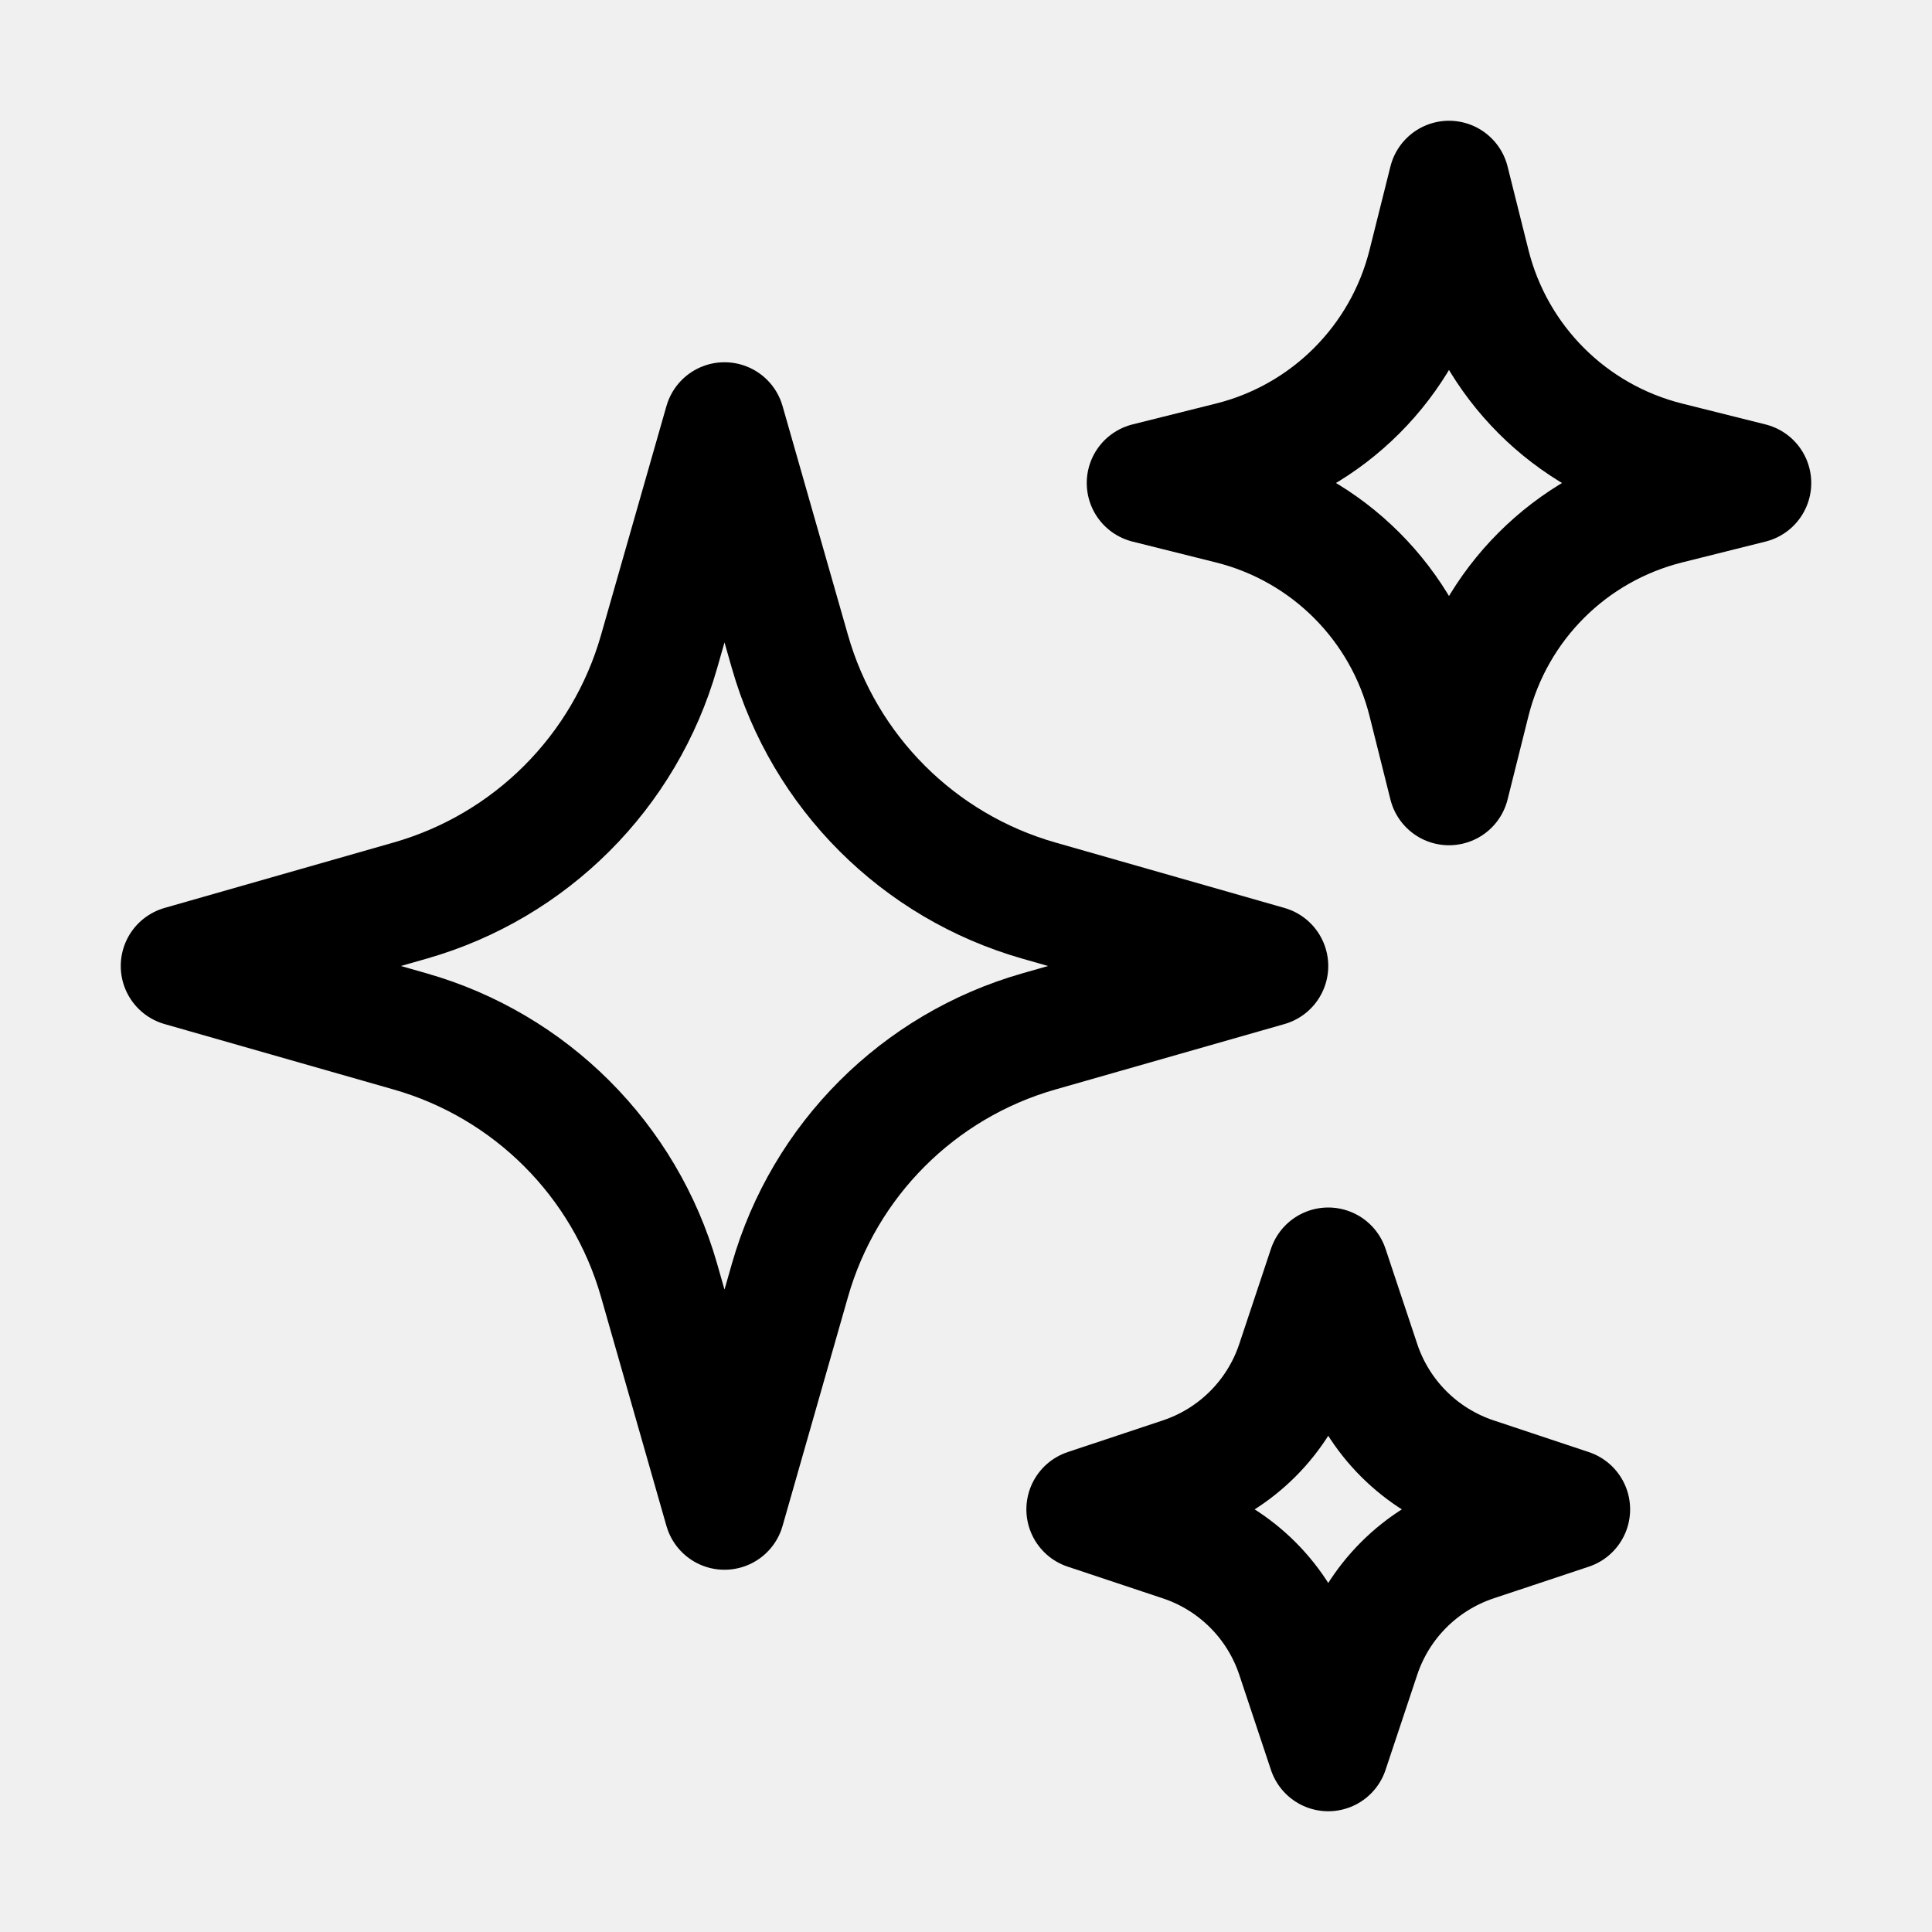
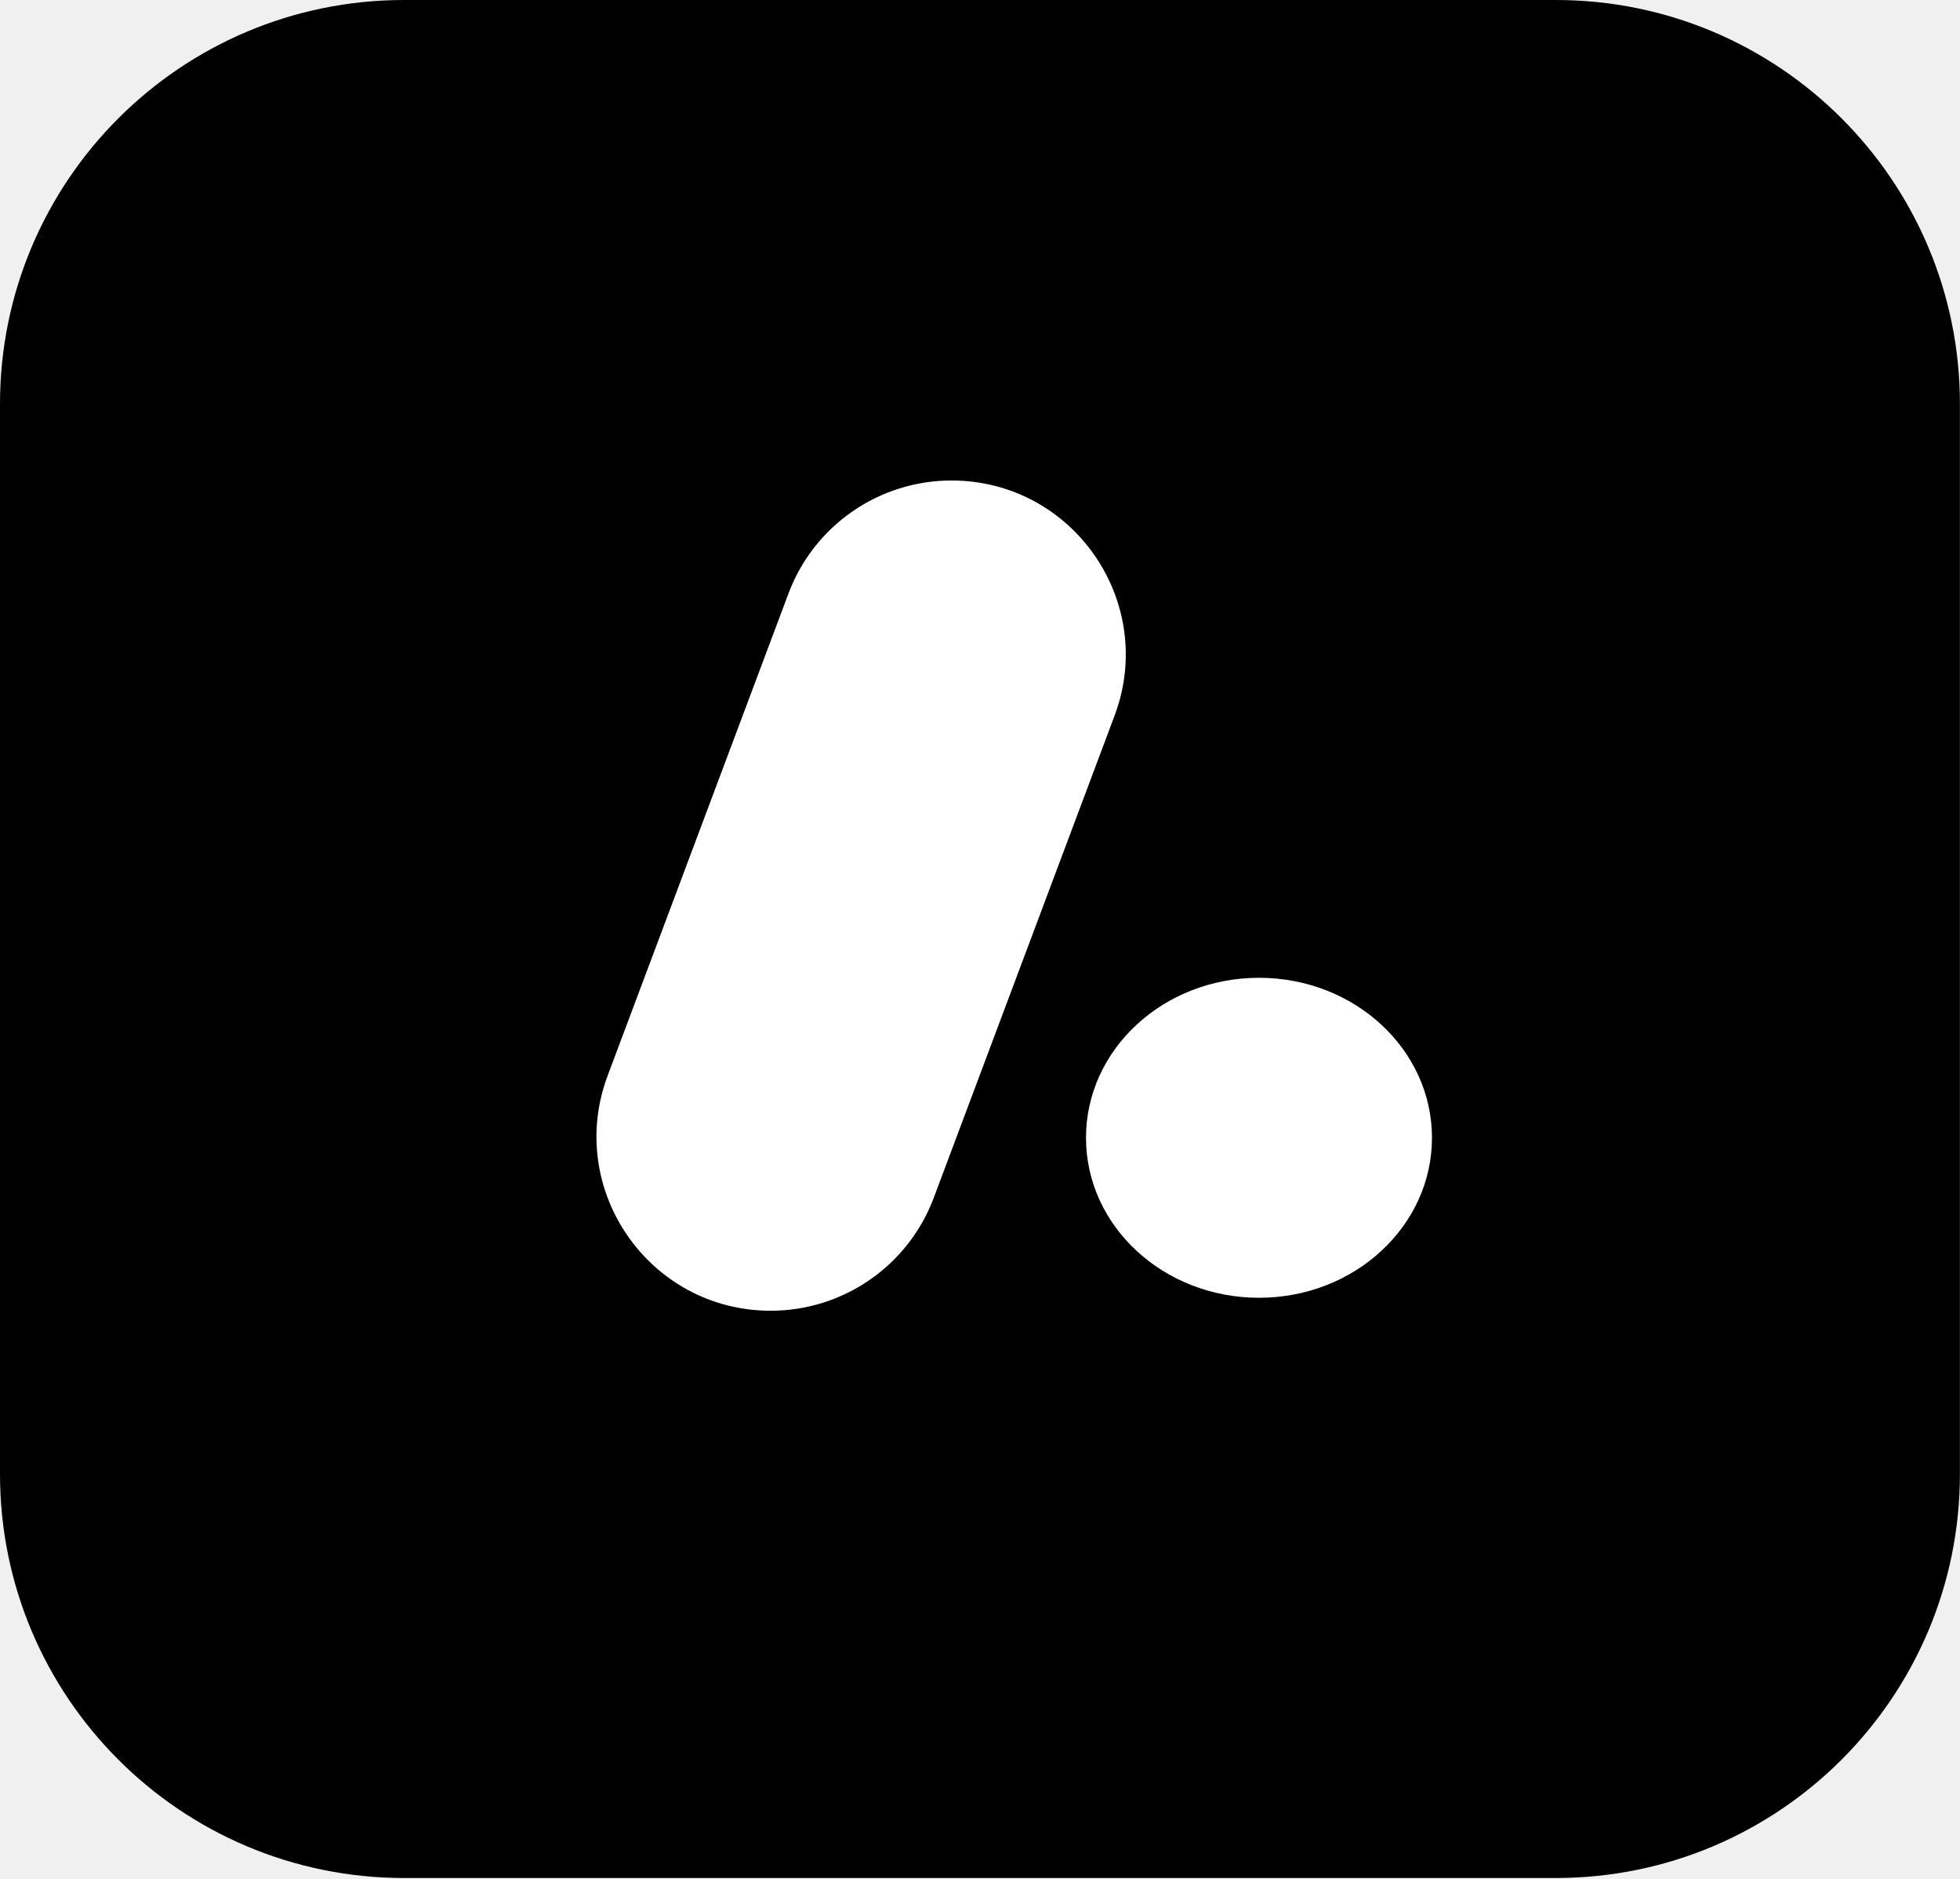
- <svg xmlns="http://www.w3.org/2000/svg" viewBox="0 0 24 24" fill="none">
-   <path shape-rendering="geometricPrecision" d="M9.813 15.904L9 18.75L8.187 15.904C7.76 14.409 6.591 13.24 5.096 12.813L2.25 12L5.096 11.187C6.591 10.76 7.76 9.591 8.187 8.096L9 5.25L9.813 8.096C10.24 9.591 11.409 10.76 12.904 11.187L15.75 12L12.904 12.813C11.409 13.24 10.24 14.409 9.813 15.904Z" stroke="currentColor" stroke-width="1.5" stroke-linecap="round" stroke-linejoin="round" />
-   <path d="M18.259 8.715L18 9.75L17.741 8.715C17.439 7.505 16.495 6.561 15.286 6.259L14.25 6L15.286 5.741C16.495 5.439 17.439 4.495 17.741 3.285L18 2.25L18.259 3.285C18.561 4.495 19.505 5.439 20.715 5.741L21.75 6L20.715 6.259C19.505 6.561 18.561 7.505 18.259 8.715Z" stroke="currentColor" stroke-width="1.5" stroke-linecap="round" stroke-linejoin="round" />
-   <path d="M16.894 20.567L16.5 21.75L16.106 20.567C15.882 19.895 15.355 19.368 14.683 19.144L13.5 18.75L14.683 18.356C15.355 18.132 15.882 17.605 16.106 16.933L16.5 15.75L16.894 16.933C17.118 17.605 17.645 18.132 18.317 18.356L19.5 18.75L18.317 19.144C17.645 19.368 17.118 19.895 16.894 20.567Z" stroke="currentColor" stroke-width="1.5" stroke-linecap="round" stroke-linejoin="round" />
+ <svg xmlns="http://www.w3.org/2000/svg" viewBox="0 0 994 953">
+   <rect width="993.958" height="952.543" rx="204.92" fill="black" />
+   <path fill-rule="evenodd" clip-rule="evenodd" d="M390.871 664.818C427.68 664.818 460.629 641.985 473.553 607.519L565.238 363.026C586.887 305.296 544.211 243.715 482.556 243.715C445.747 243.715 412.798 266.548 399.874 301.014L308.189 545.507C286.54 603.237 329.216 664.818 390.871 664.818Z" fill="white" />
+   <ellipse cx="638.487" cy="577.095" rx="87.73" ry="81.15" fill="white" />
</svg>
